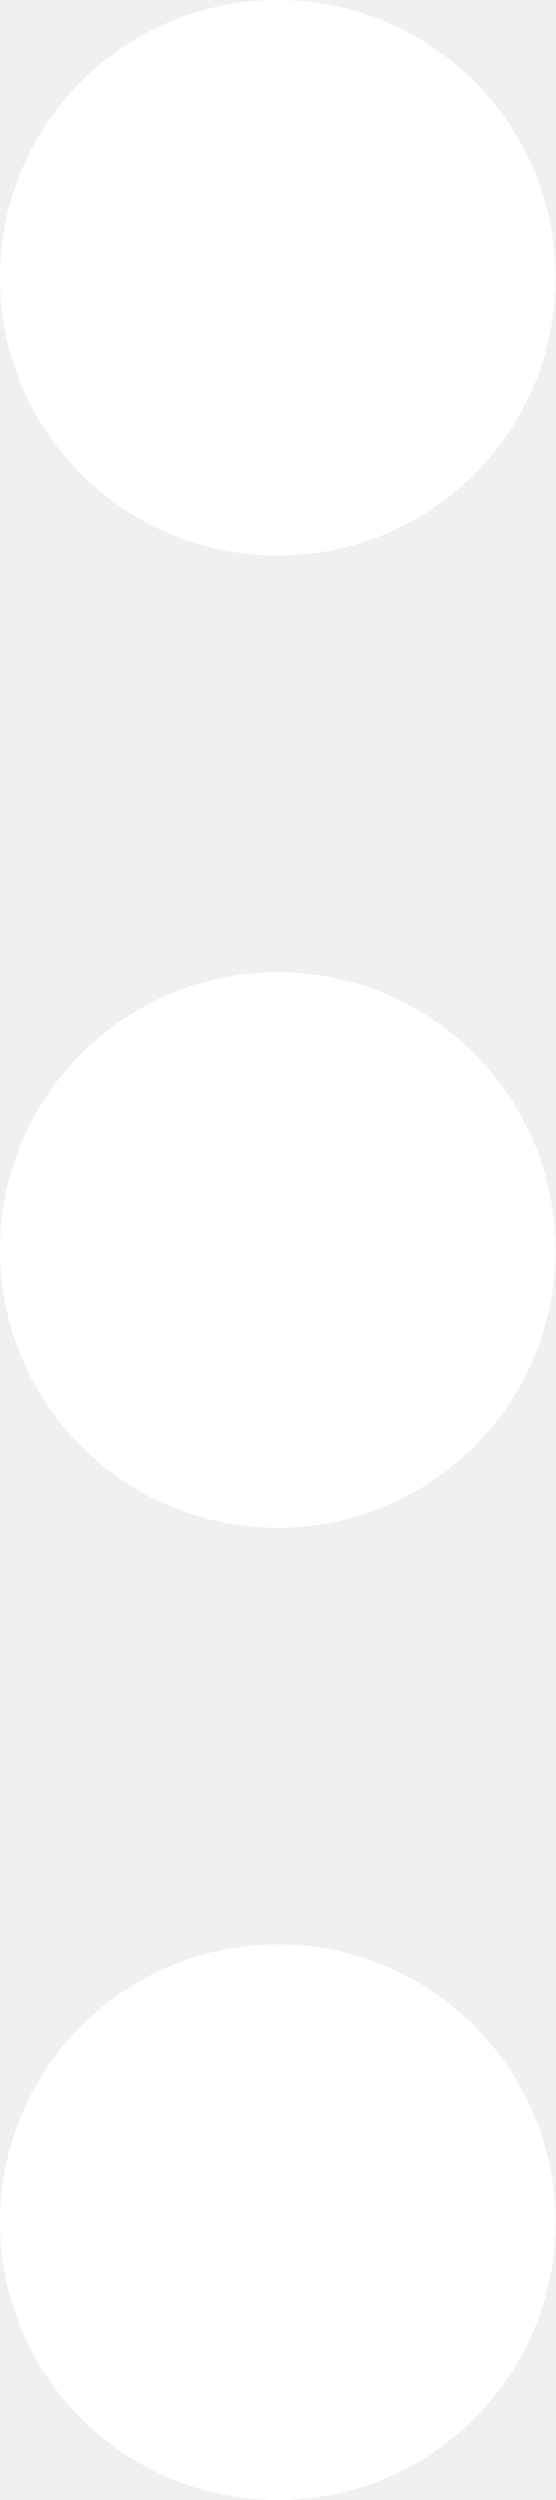
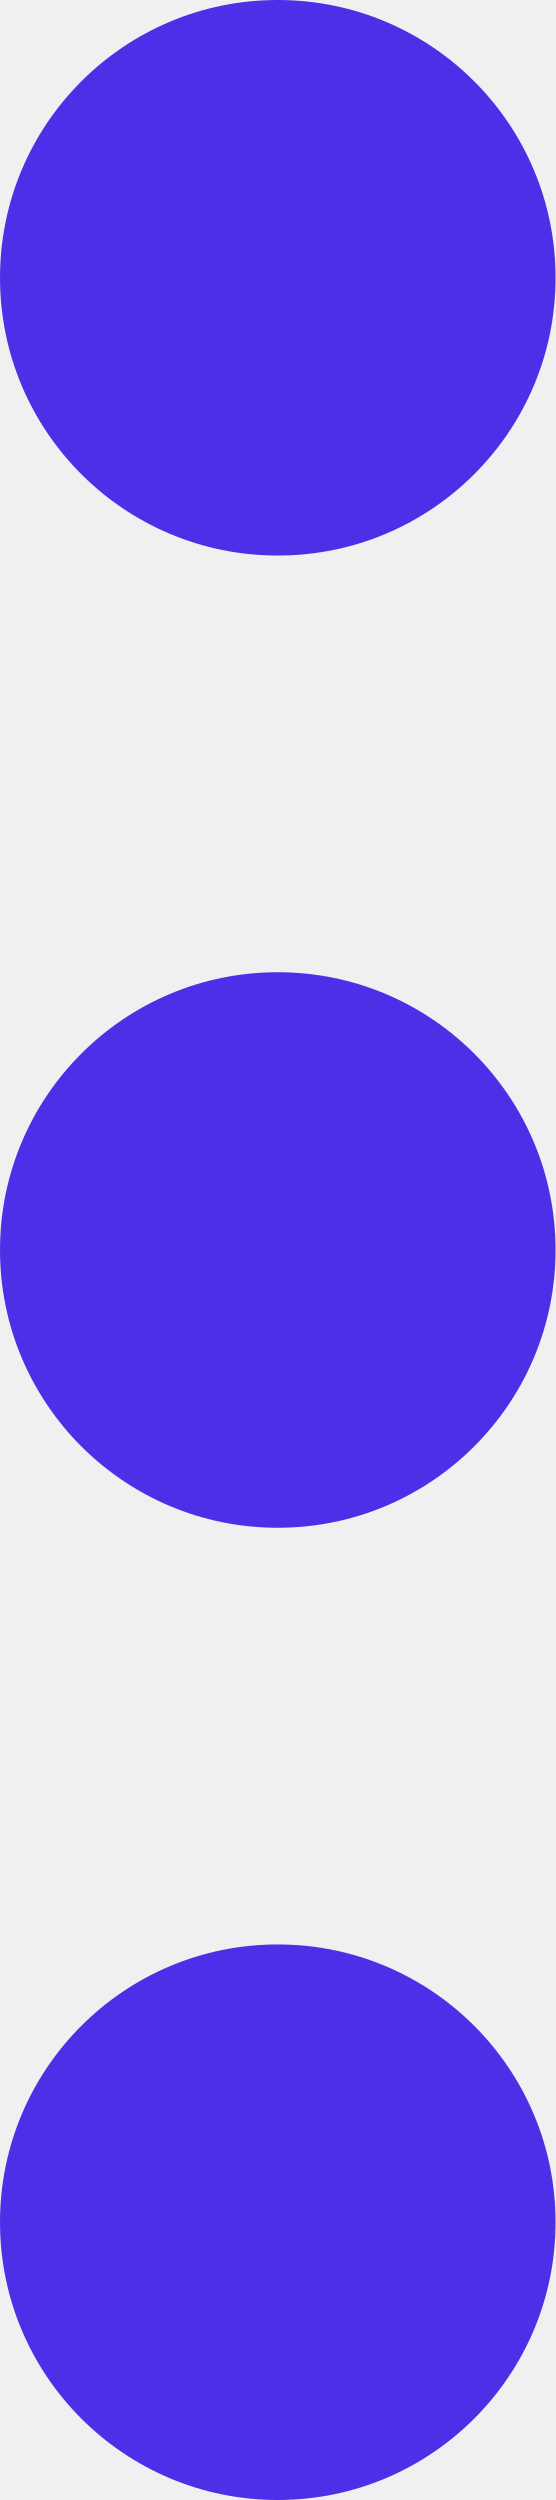
<svg xmlns="http://www.w3.org/2000/svg" width="4" height="18" viewBox="0 0 4 18" fill="none">
-   <path d="M4 2C4 3.105 3.105 4 2 4C0.895 4 0 3.105 0 2C0 0.895 0.895 0 2 0C3.105 0 4 0.895 4 2Z" fill="white" />
-   <circle cx="2" cy="9" r="2" fill="white" />
-   <circle cx="2" cy="16" r="2" fill="white" />
+   <path fill="#4C30E8" d="M4 2C4 3.105 3.105 4 2 4C0.895 4 0 3.105 0 2C0 0.895 0.895 0 2 0C3.105 0 4 0.895 4 2Z" />
+   <circle fill="#4C30E8" cx="2" cy="9" r="2" />
+   <circle fill="#4C30E8" cx="2" cy="16" r="2" />
</svg>
